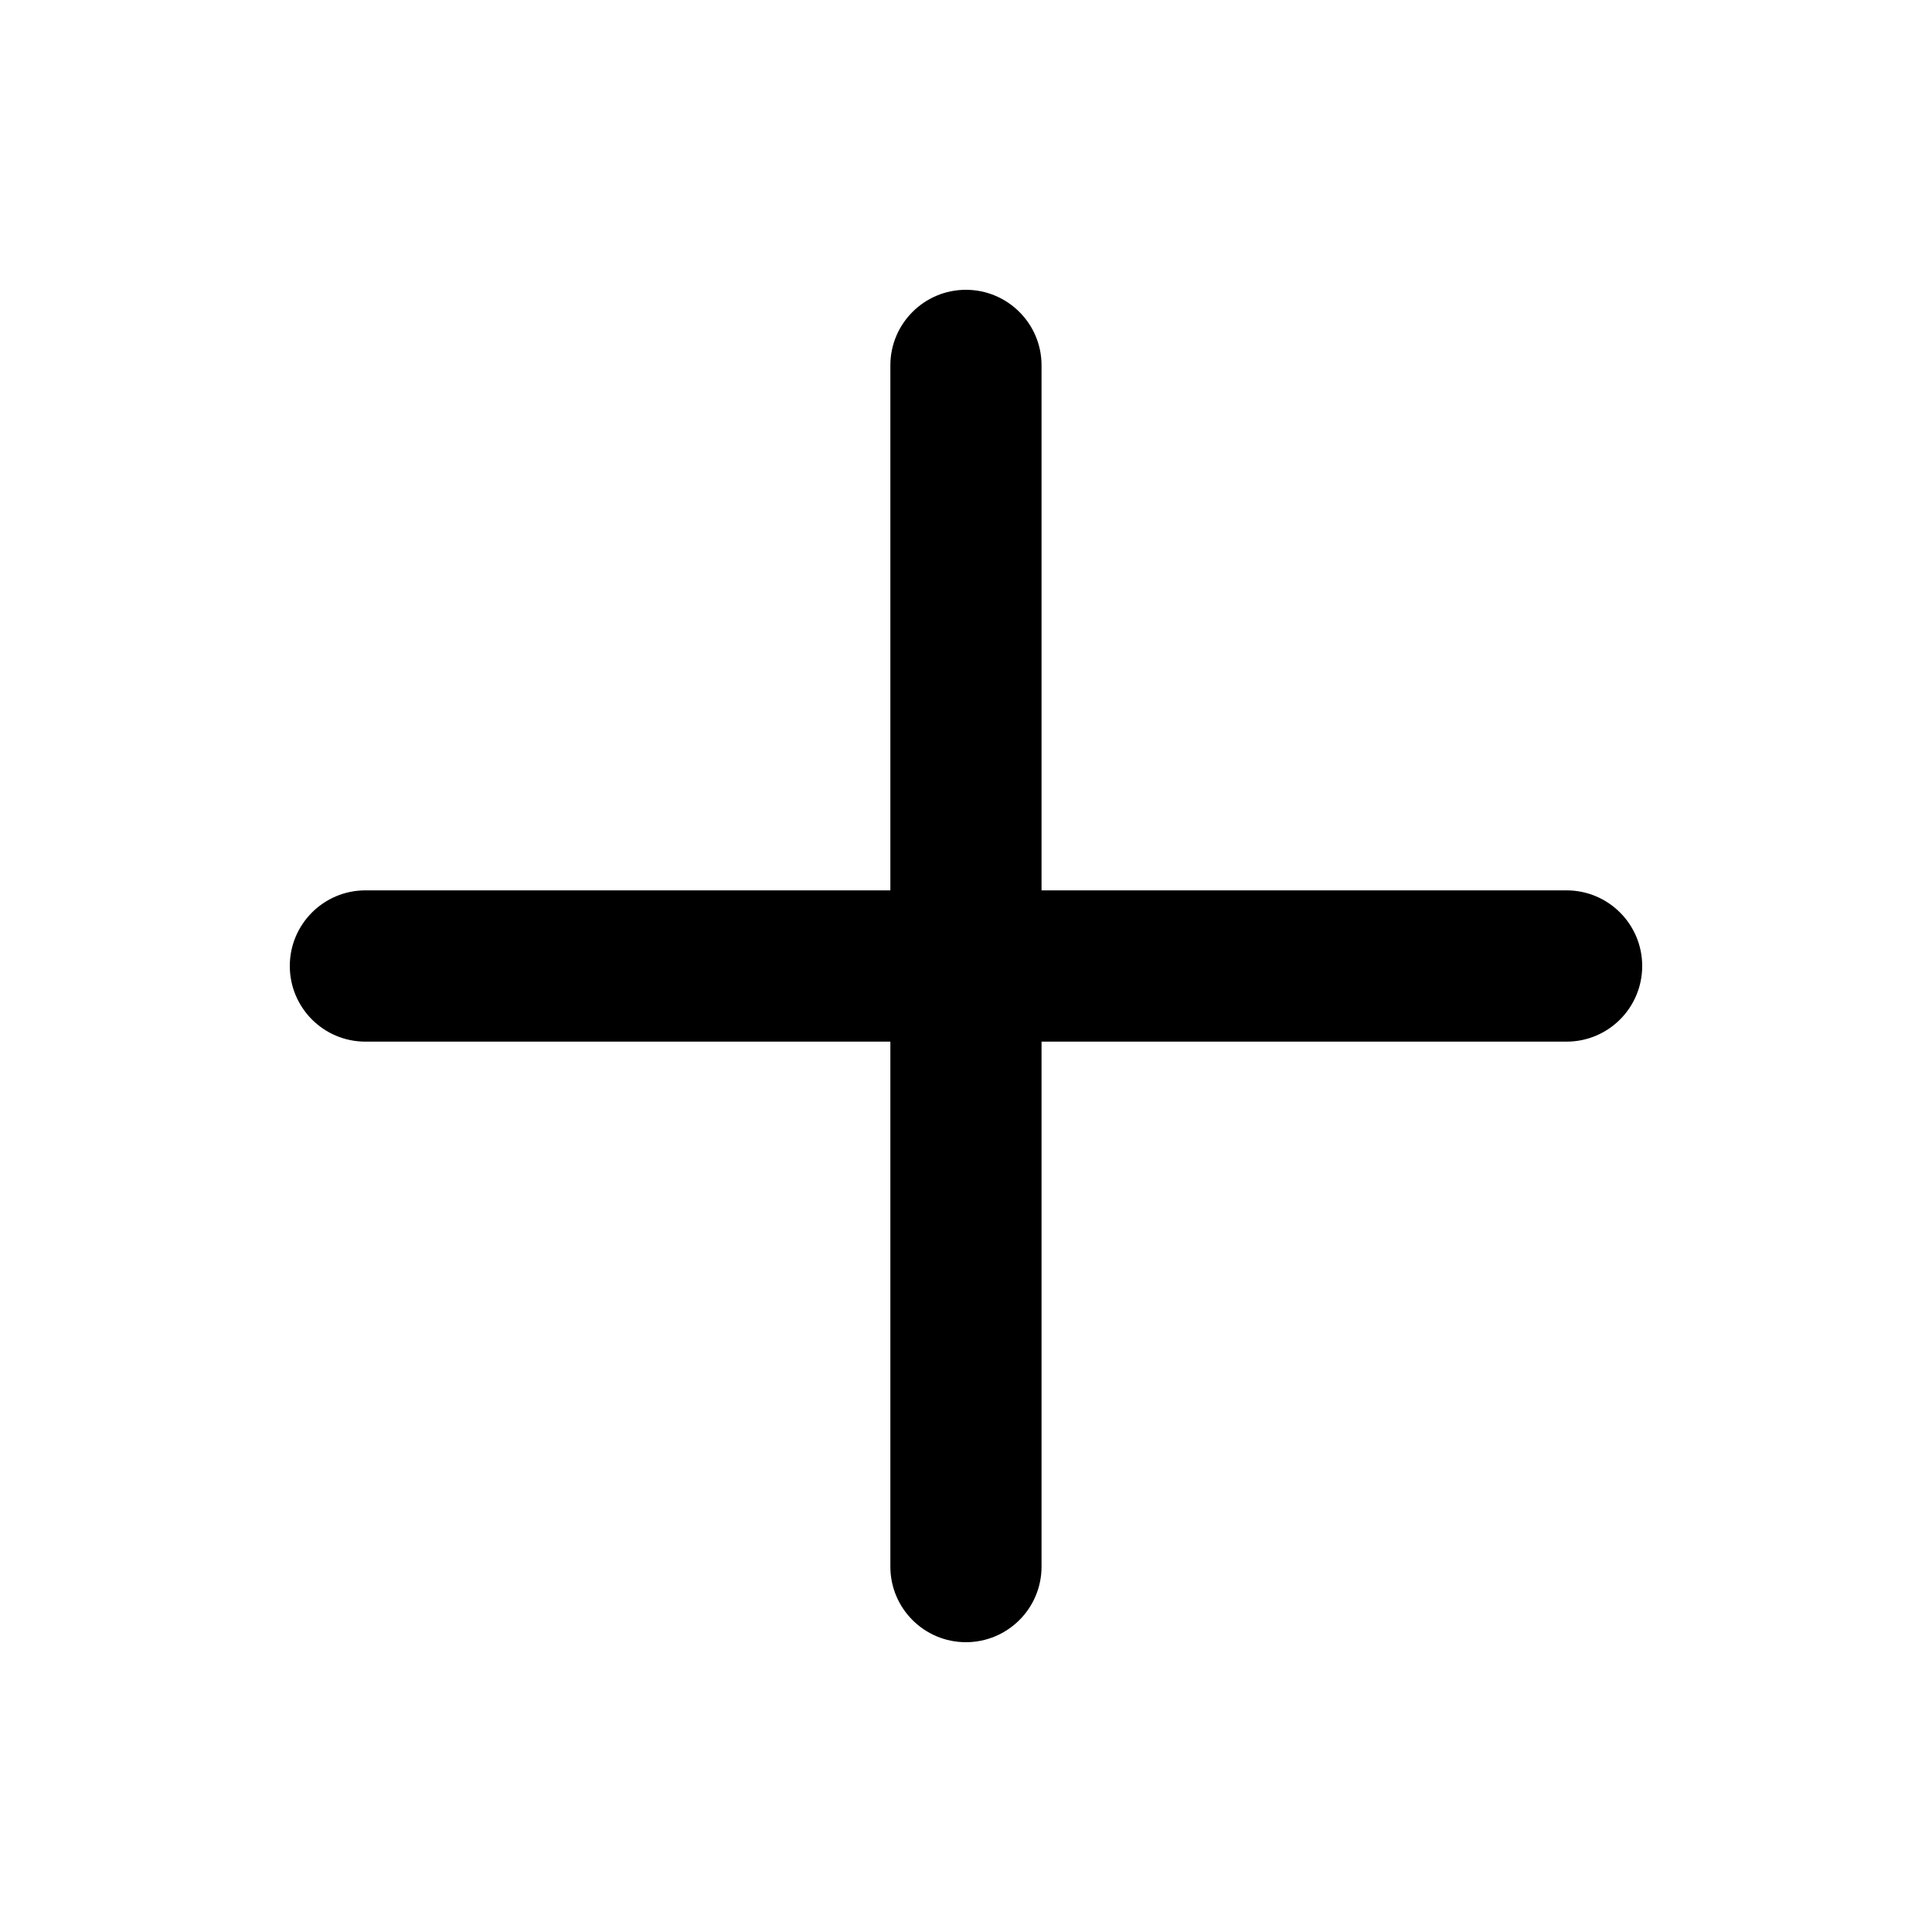
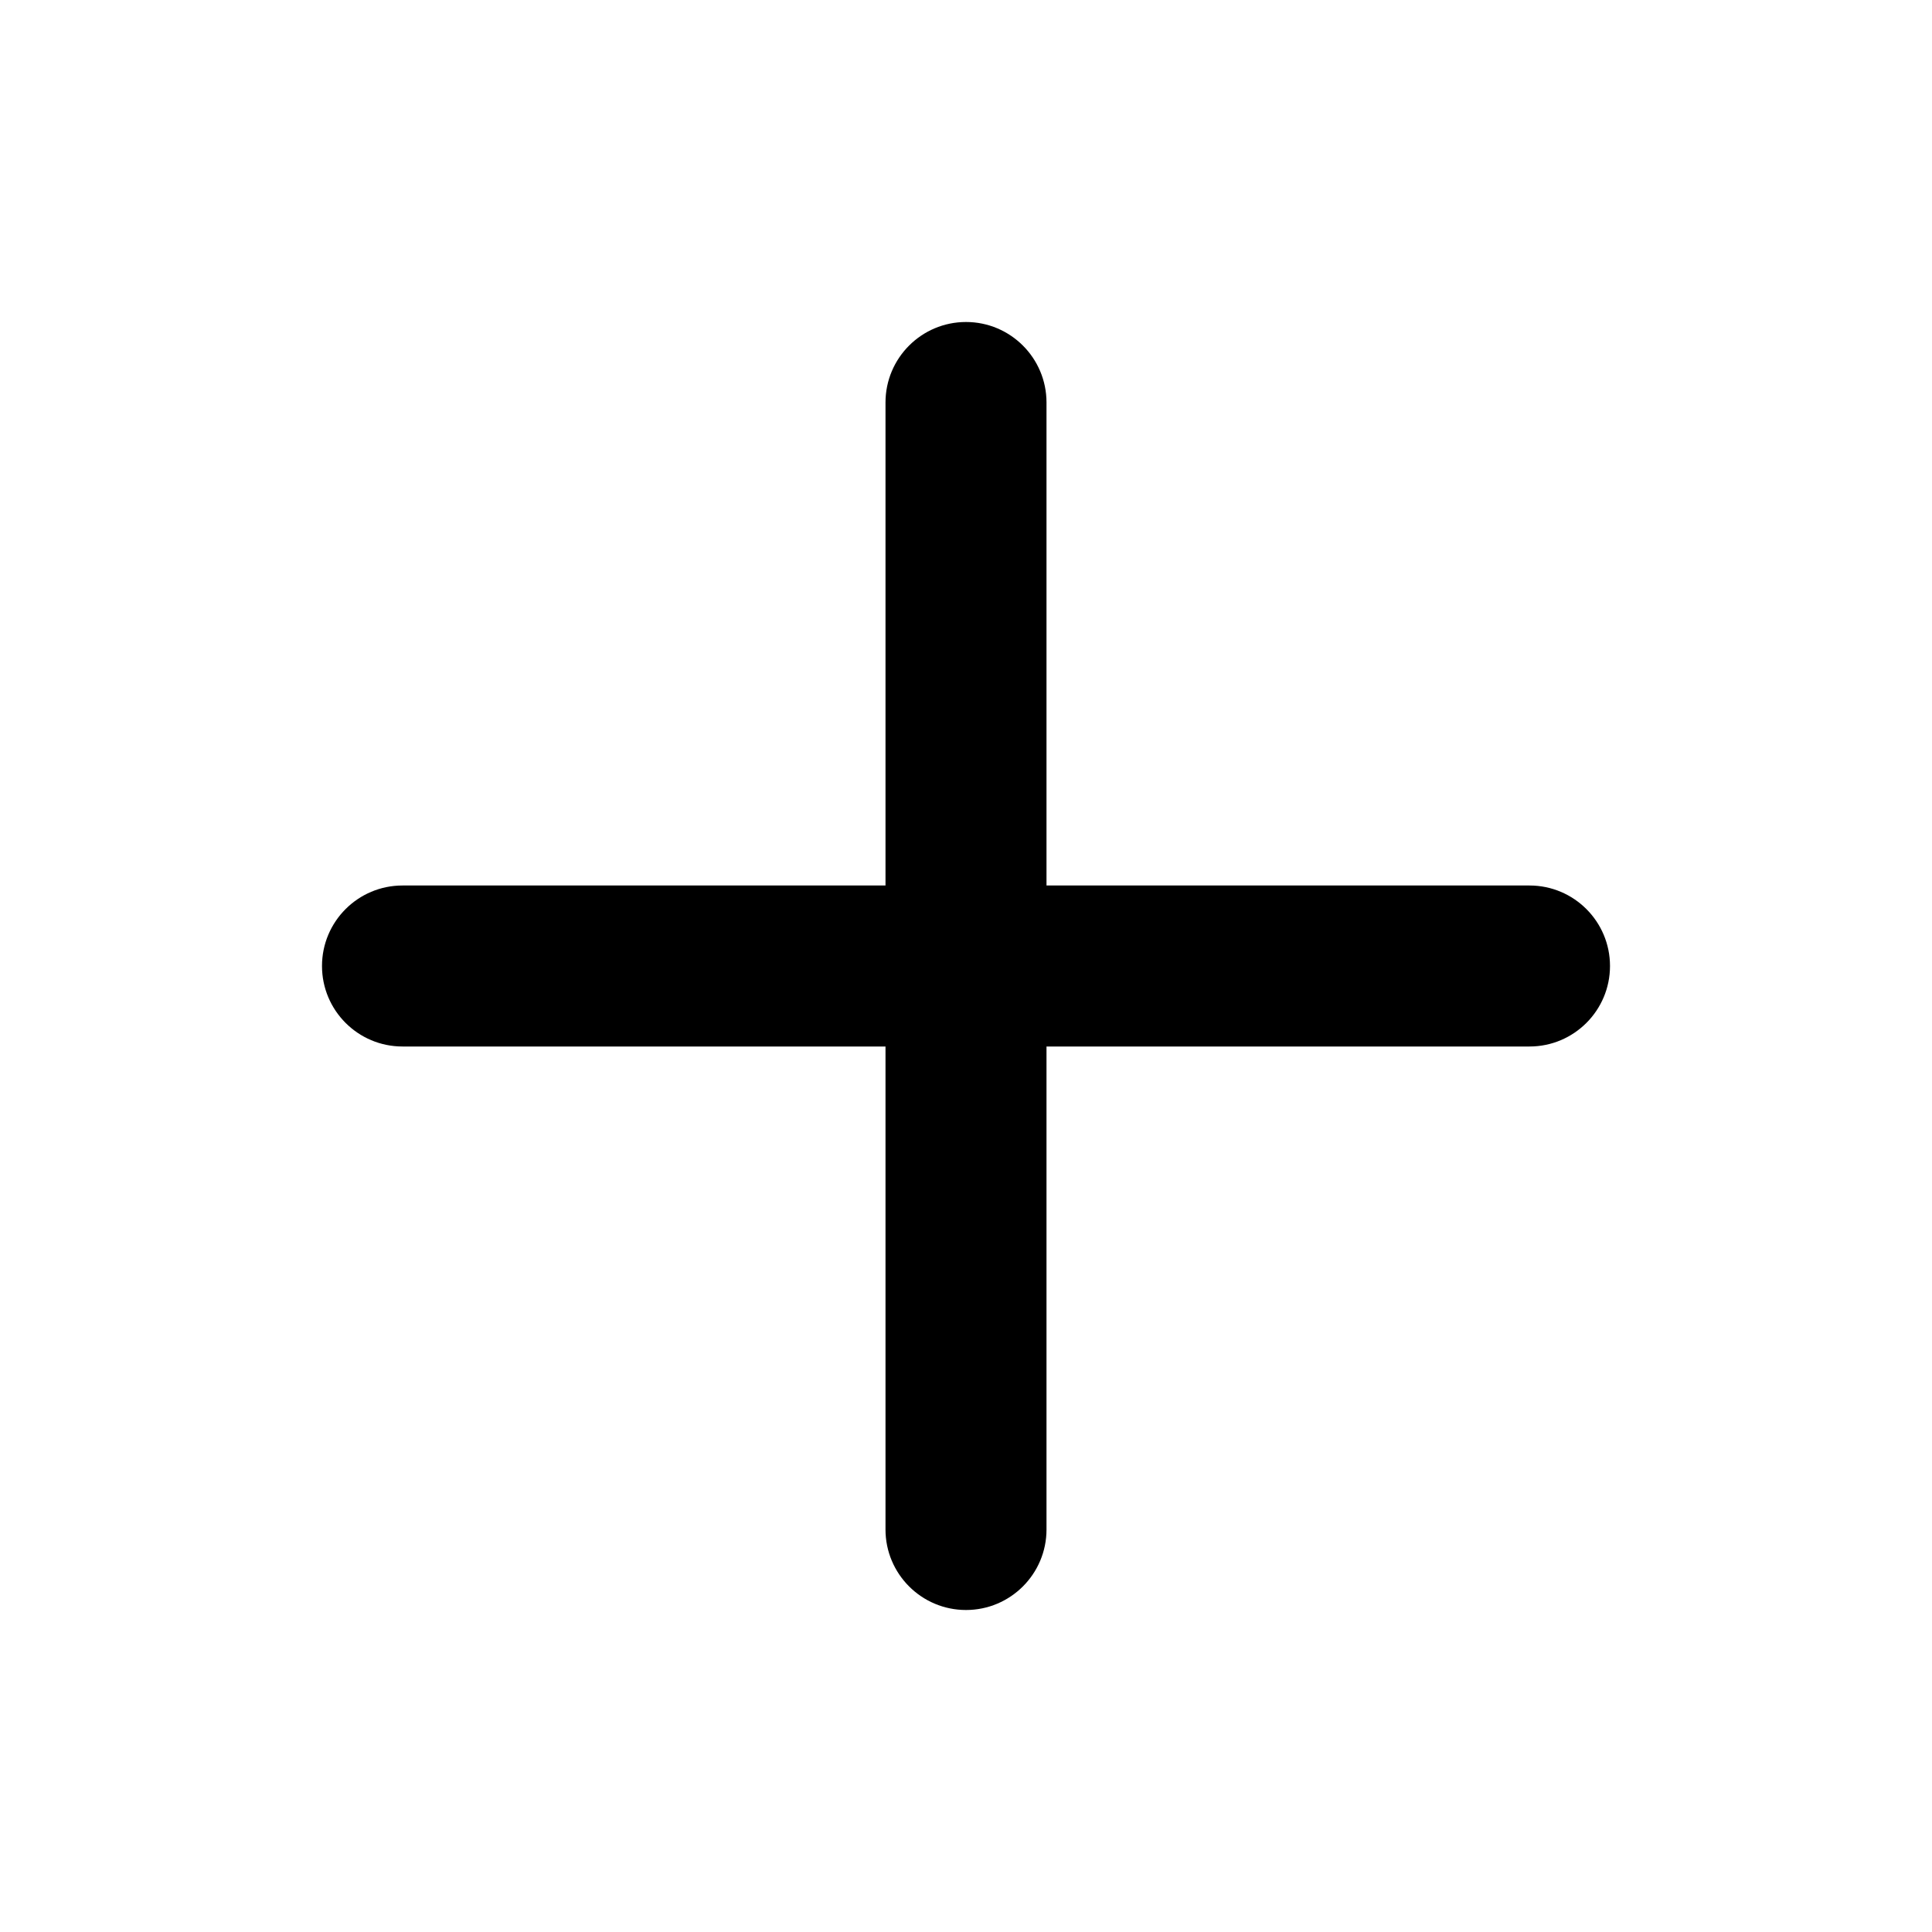
- <svg id="plus" viewBox="0 0 20 20">
-   <path d="M9.217,3.782 L9.217,9.217 L3.783,9.217 C3.35,9.217 3,9.568 3,10 L3,10 C3,10.432 3.35,10.783 3.783,10.783 L9.217,10.783 L9.217,16.218 C9.217,16.65 9.568,17 9.999,17 L9.999,17 C10.431,17 10.782,16.65 10.782,16.218 L10.782,10.783 L16.217,10.783 C16.65,10.783 17,10.432 17,10 L17,10 C17,9.568 16.65,9.217 16.217,9.217 L10.782,9.217 L10.782,3.782 C10.782,3.35 10.431,3 9.999,3 L9.999,3 C9.568,3 9.217,3.35 9.217,3.782 Z" />
+ <svg xmlns="http://www.w3.org/2000/svg" viewBox="0 0 24 24">
+   <path d="M13 5C13 4.448 12.552 4 12 4C11.448 4 11 4.448 11 5V11H5C4.448 11 4 11.448 4 12C4 12.552 4.448 13 5 13H11V19C11 19.552 11.448 20 12 20C12.552 20 13 19.552 13 19V13H19C19.552 13 20 12.552 20 12C20 11.448 19.552 11 19 11H13V5Z" />
</svg>
